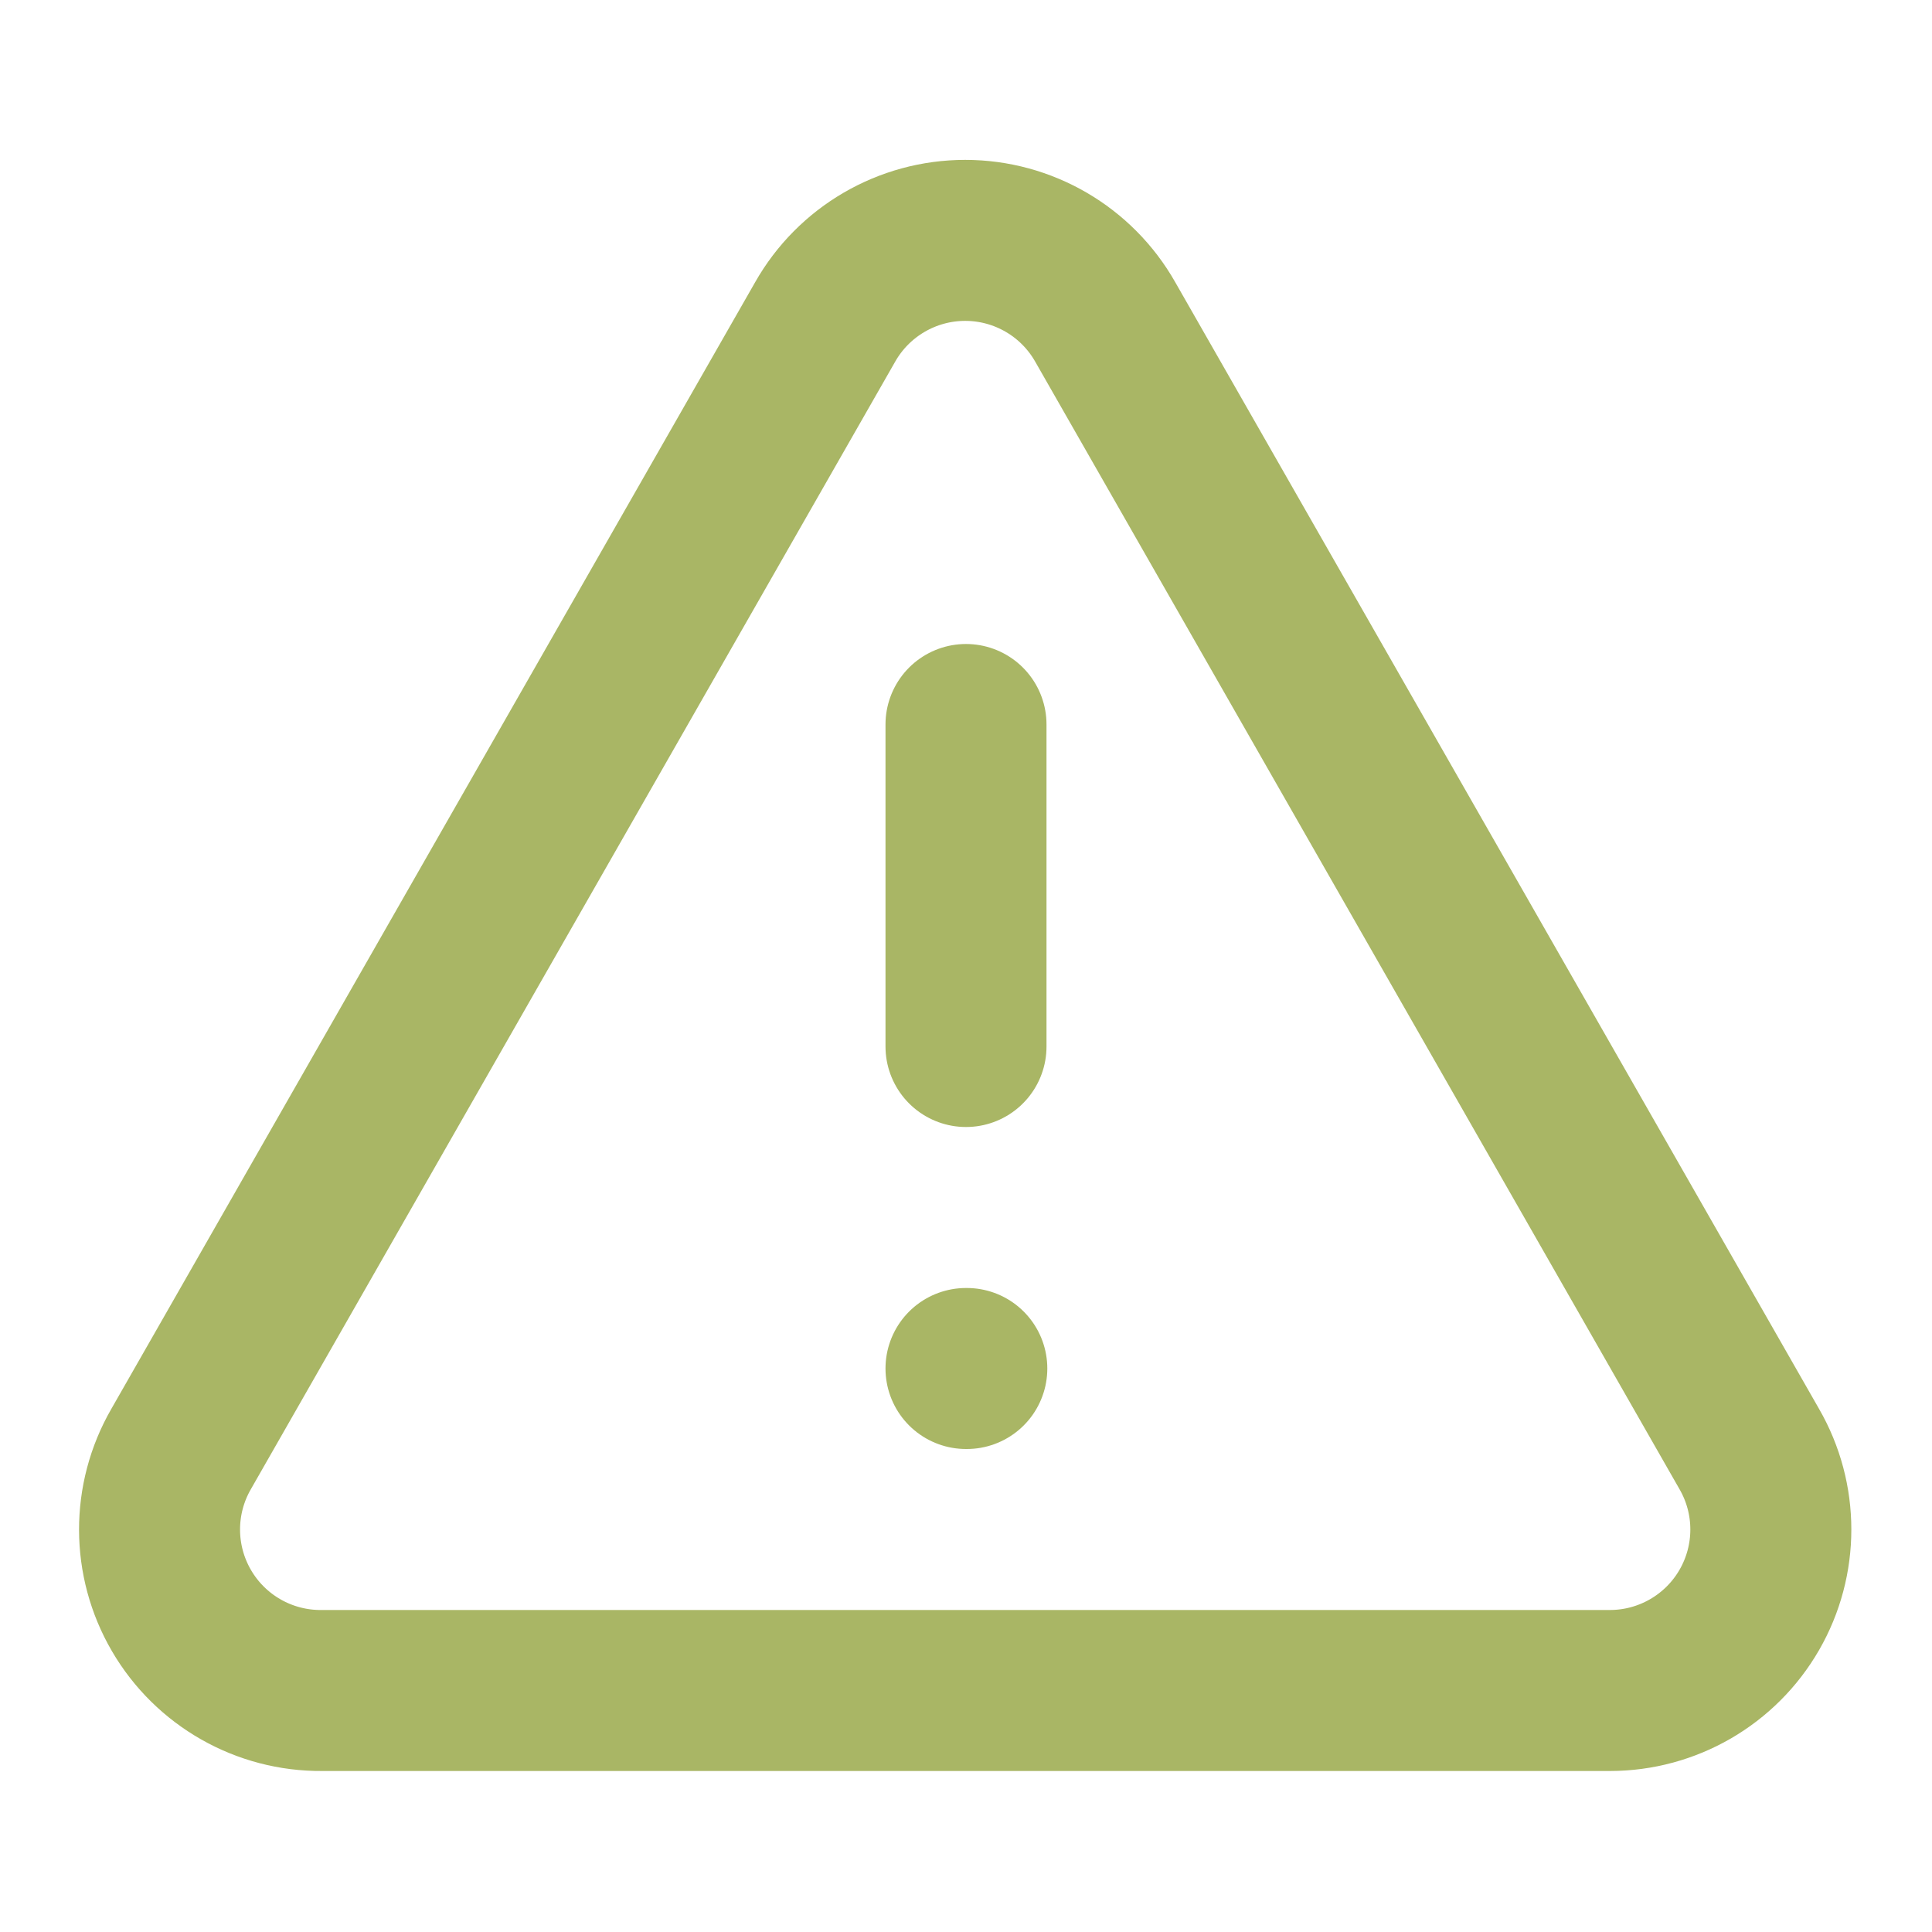
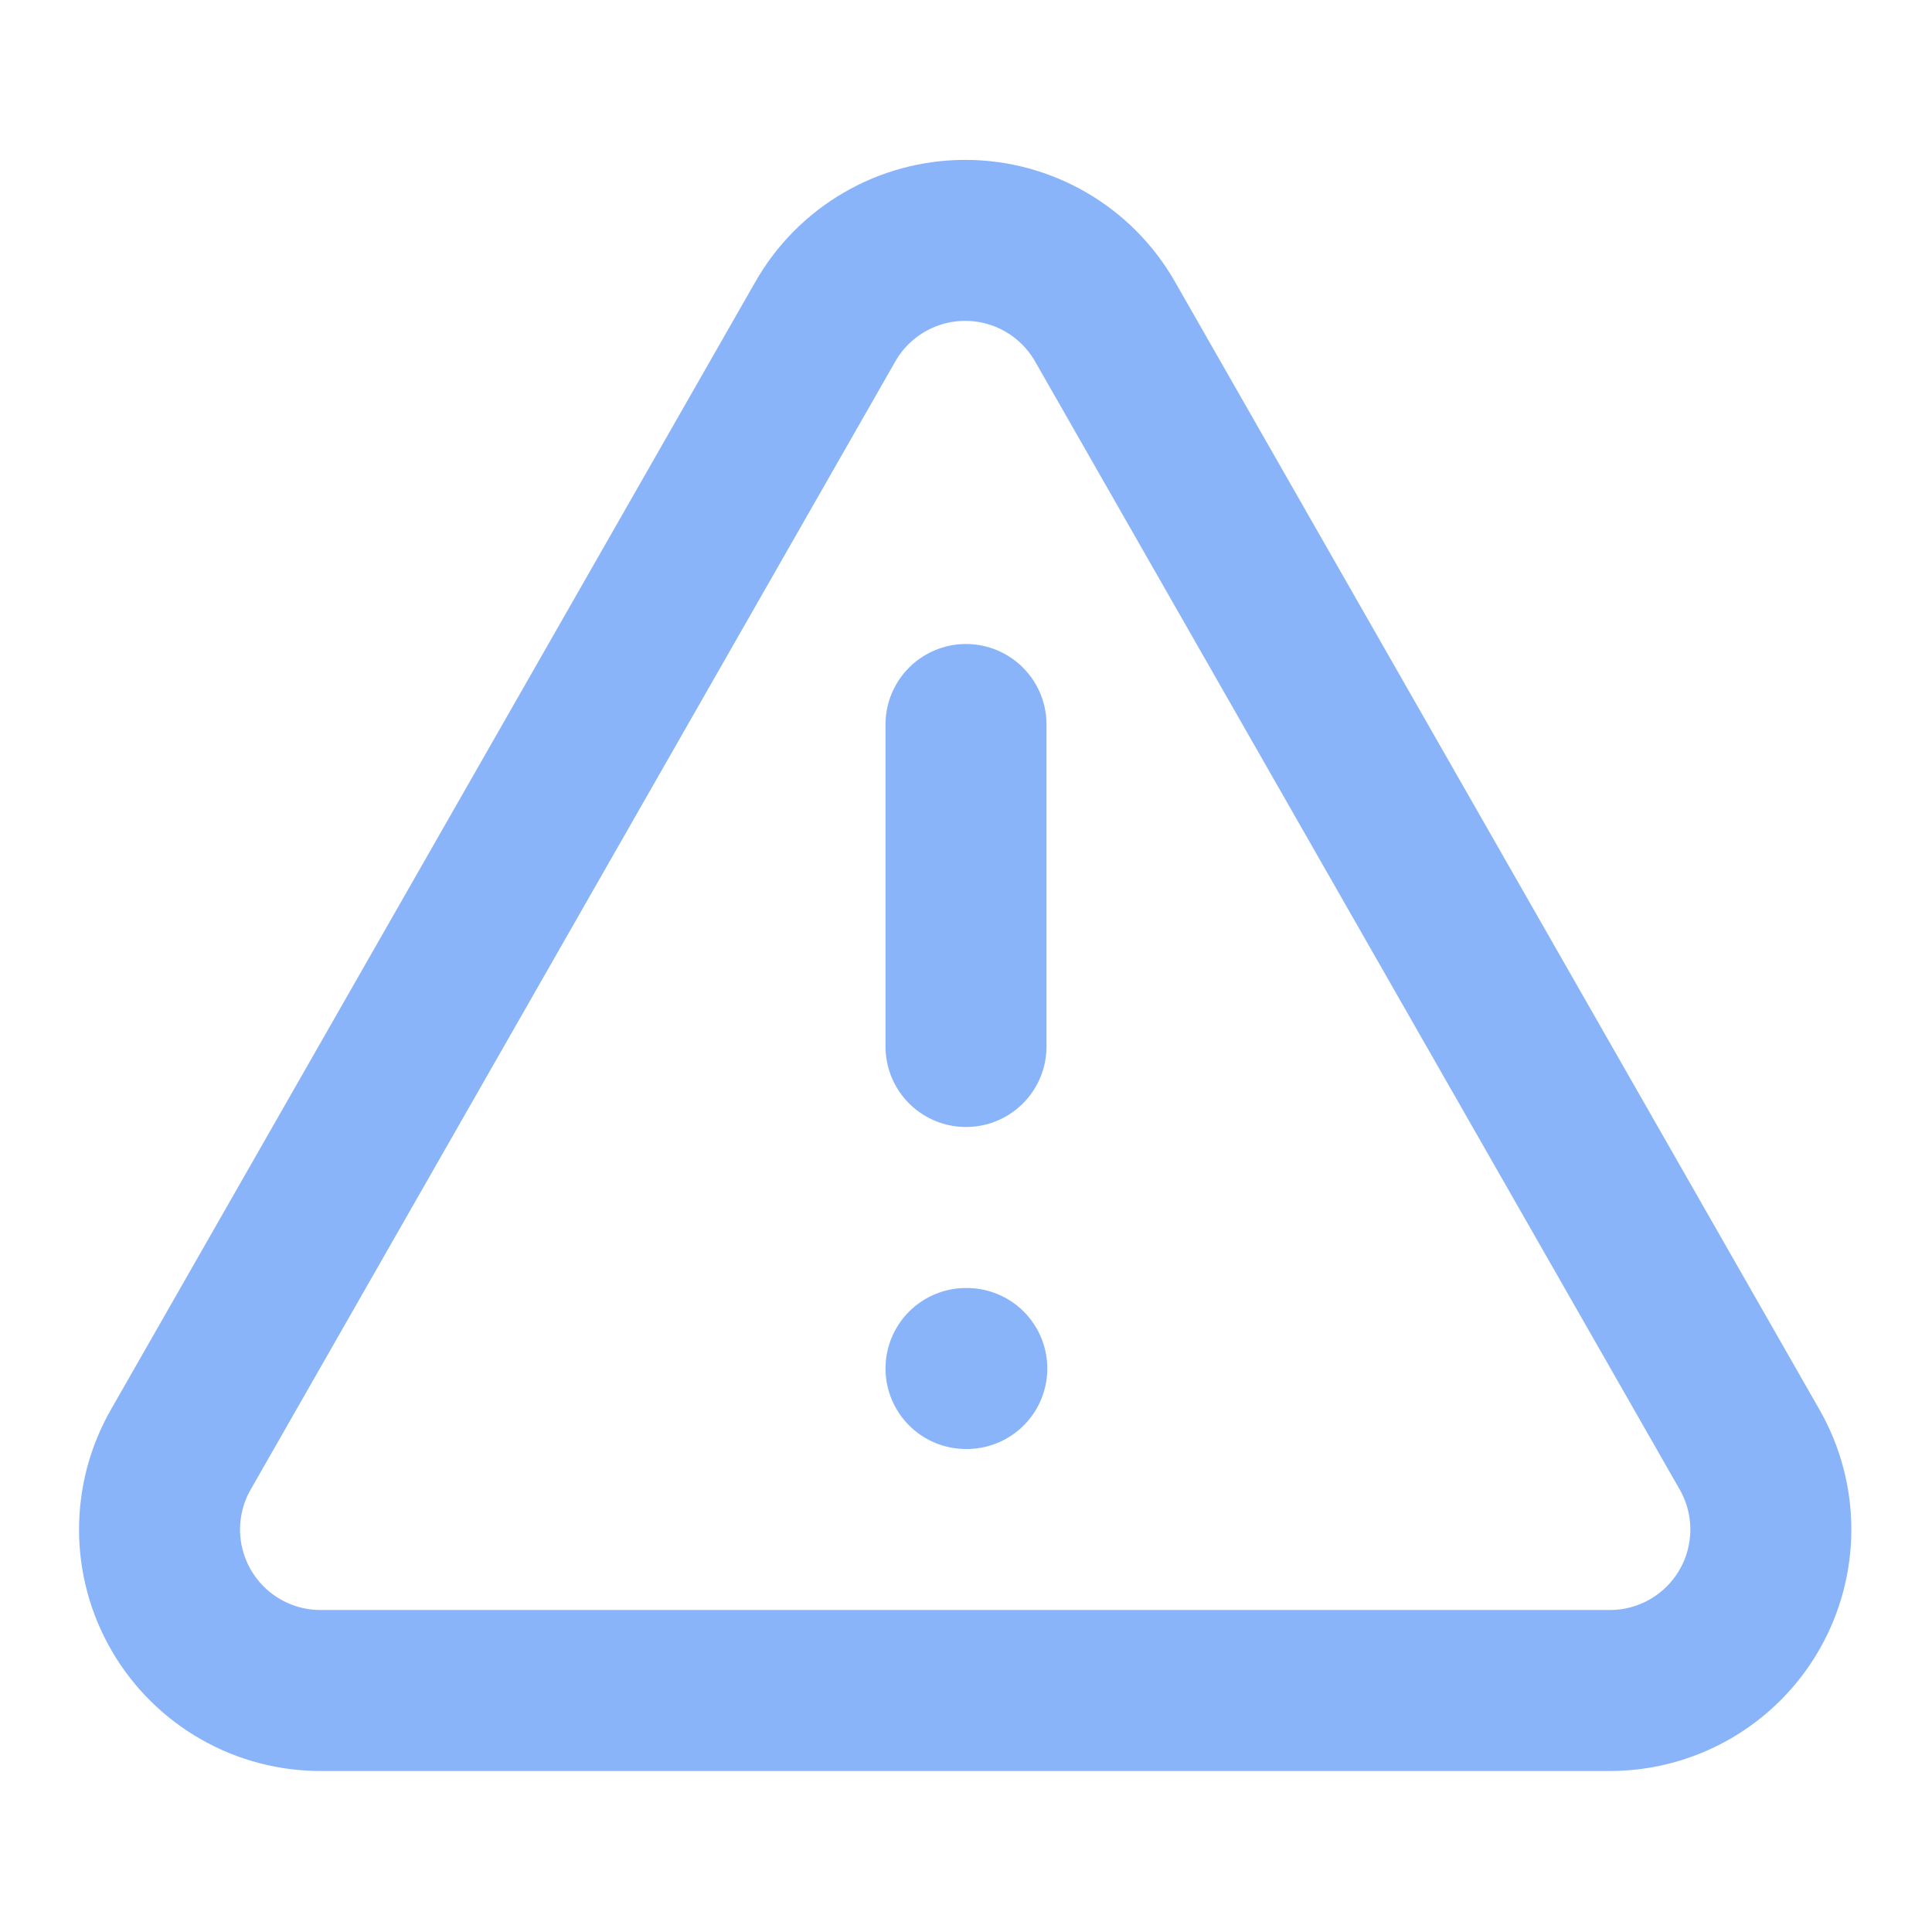
- <svg xmlns="http://www.w3.org/2000/svg" width="24" height="24" viewBox="0 0 24 24" fill="none" stroke="#a9b665" stroke-width="2" stroke-linecap="round" stroke-linejoin="round">
+ <svg xmlns="http://www.w3.org/2000/svg" width="24" height="24" viewBox="0 0 24 24" fill="none" stroke="#89b4fa" stroke-width="2" stroke-linecap="round" stroke-linejoin="round">
  <path d="m21.73 18-8-14a2 2 0 0 0-3.48 0l-8 14A2 2 0 0 0 4 21h16a2 2 0 0 0 1.73-3" />
  <path d="M12 9v4" />
  <path d="M12 17h.01" />
</svg>
